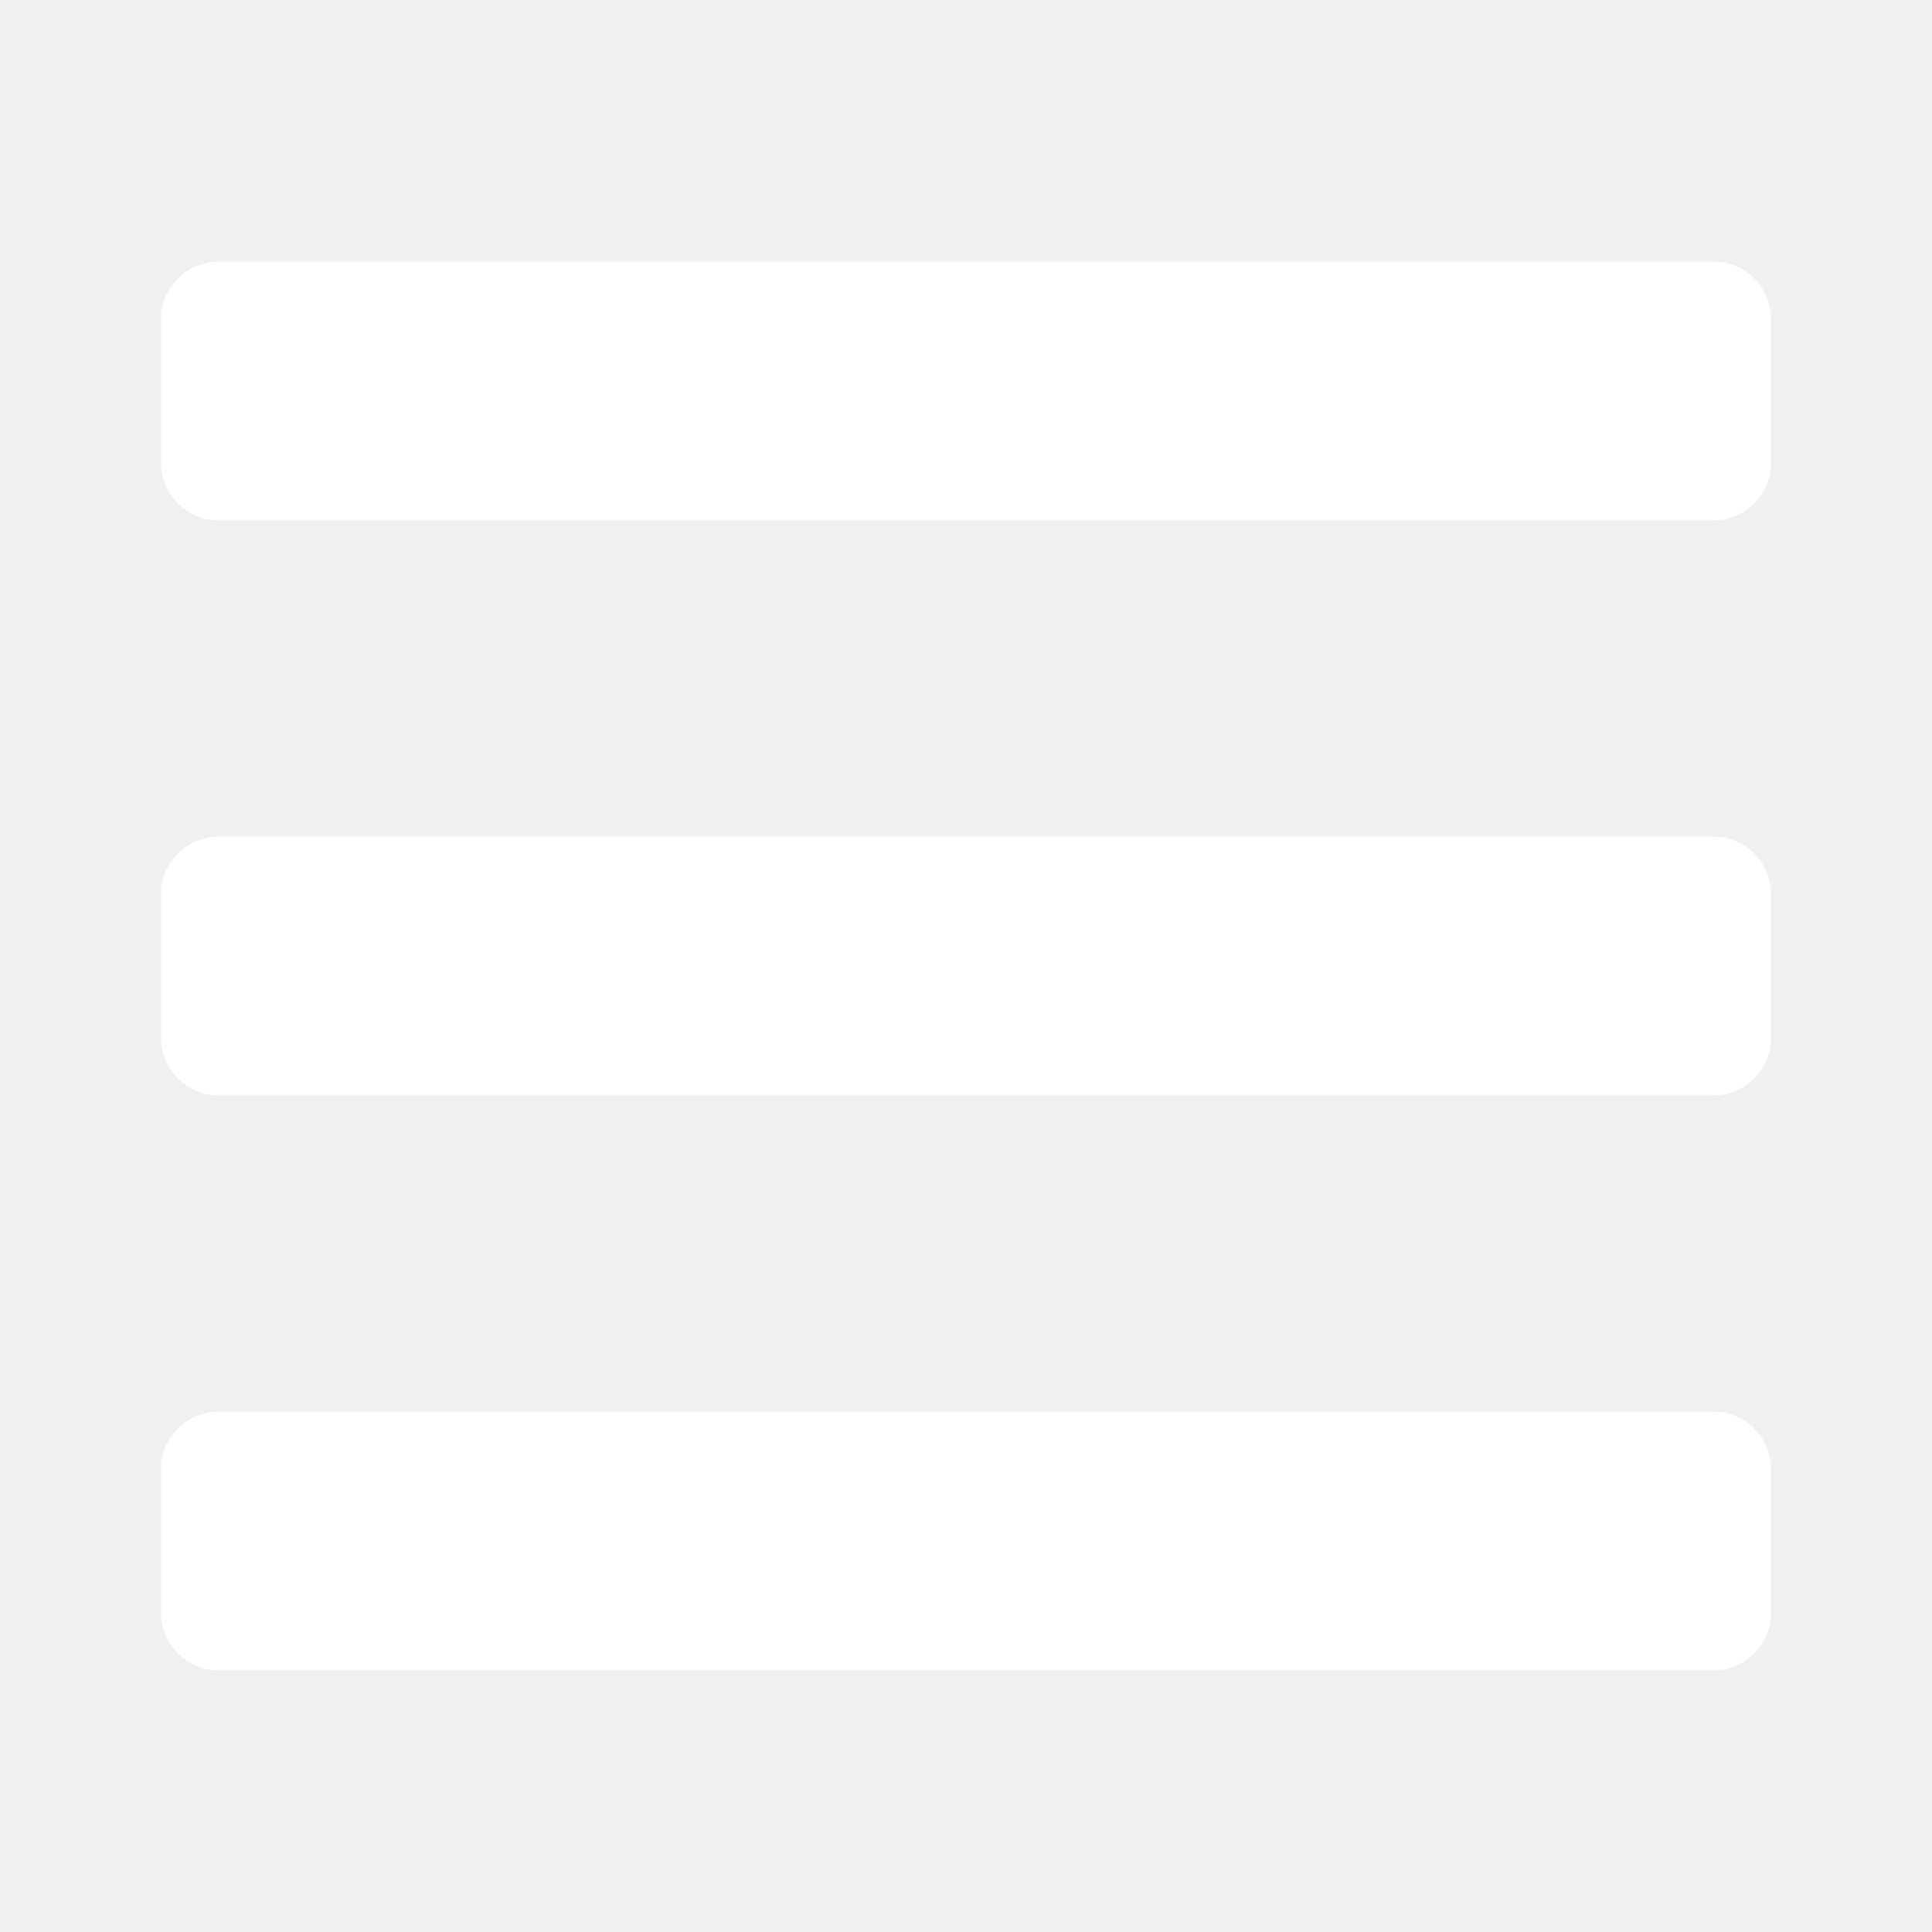
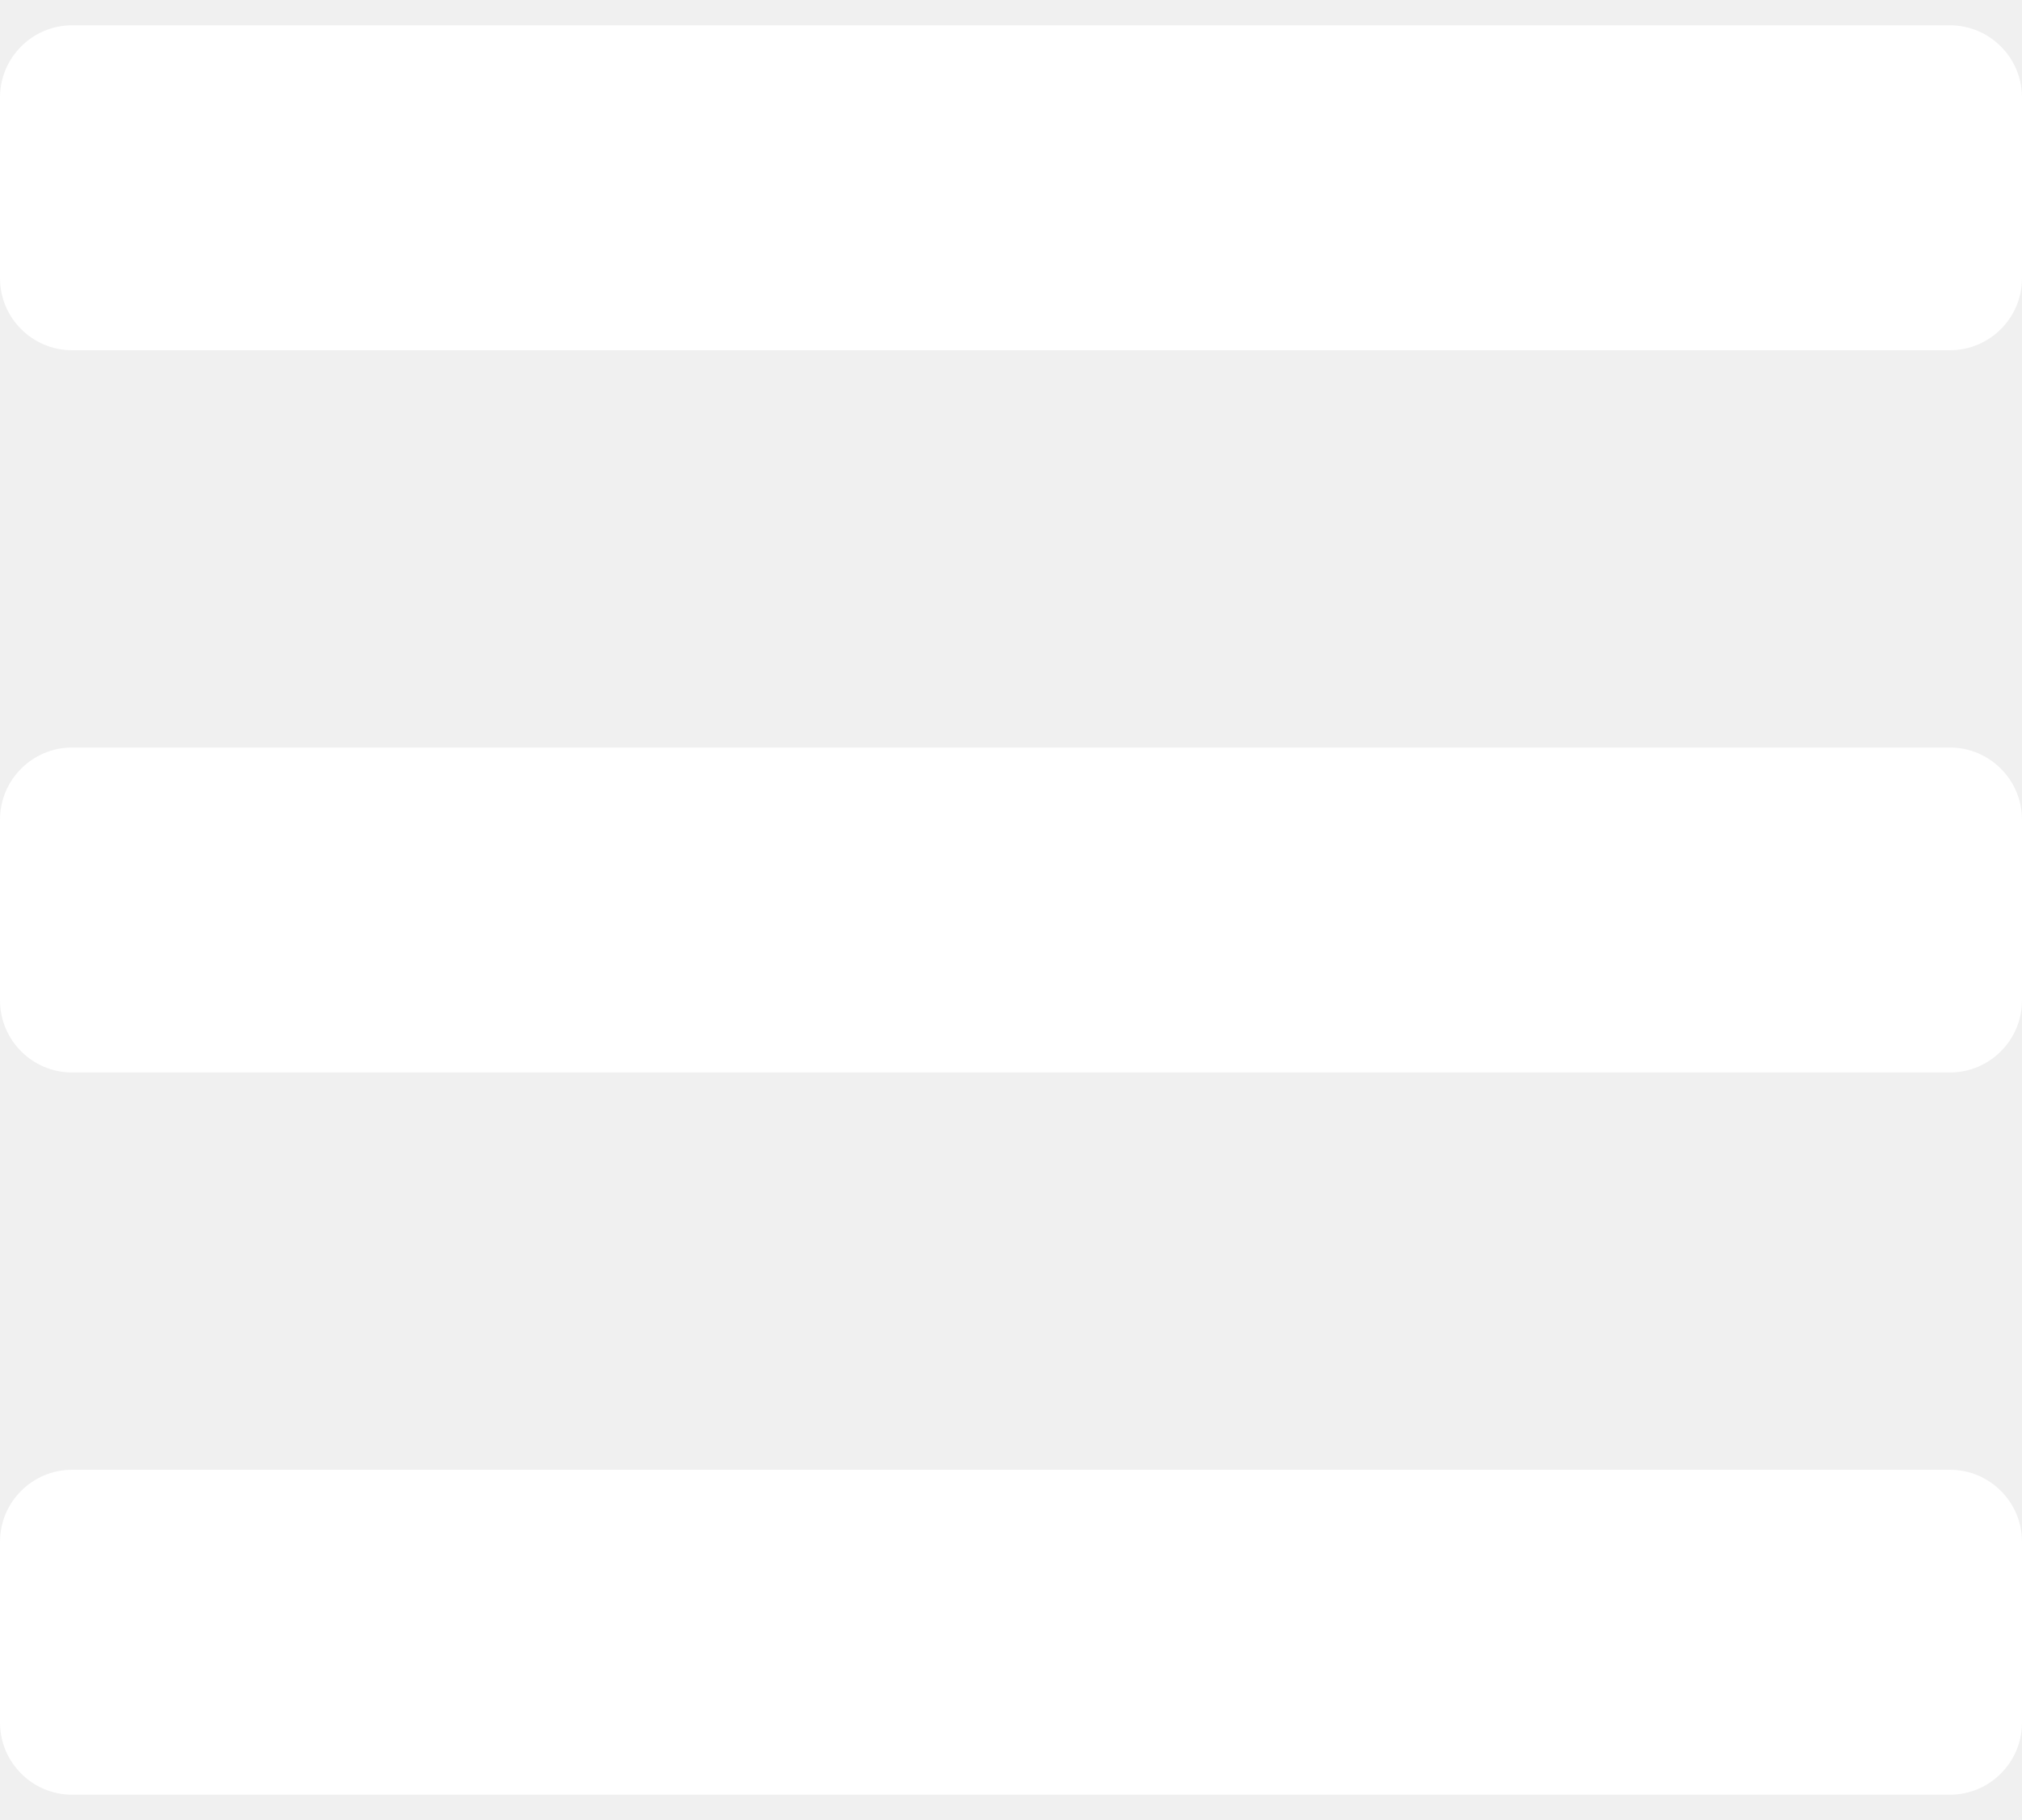
- <svg xmlns="http://www.w3.org/2000/svg" width="24" height="24" viewBox="0 0 24 24" fill="none">
-   <path d="M2.714 6.464H21.286C21.68 6.464 22 6.145 22 5.75V3.964C22 3.57 21.68 3.25 21.286 3.25H2.714C2.32 3.25 2 3.57 2 3.964V5.75C2 6.145 2.32 6.464 2.714 6.464ZM2.714 13.607H21.286C21.68 13.607 22 13.287 22 12.893V11.107C22 10.713 21.68 10.393 21.286 10.393H2.714C2.32 10.393 2 10.713 2 11.107V12.893C2 13.287 2.32 13.607 2.714 13.607ZM2.714 20.75H21.286C21.68 20.75 22 20.43 22 20.036V18.25C22 17.855 21.68 17.536 21.286 17.536H2.714C2.32 17.536 2 17.855 2 18.25V20.036C2 20.43 2.32 20.75 2.714 20.75Z" fill="white" />
+ <svg xmlns="http://www.w3.org/2000/svg" width="20" height="18" viewBox="0 0 20 18" fill="none">
+   <path d="M0.714 3.464H19.286C19.68 3.464 20 3.145 20 2.75V0.964C20 0.57 19.68 0.25 19.286 0.25H0.714C0.32 0.25 0 0.57 0 0.964V2.75C0 3.145 0.32 3.464 0.714 3.464ZM0.714 10.607H19.286C19.68 10.607 20 10.287 20 9.893V8.107C20 7.713 19.68 7.393 19.286 7.393H0.714C0.32 7.393 0 7.713 0 8.107V9.893C0 10.287 0.32 10.607 0.714 10.607ZM0.714 17.75H19.286C19.68 17.75 20 17.43 20 17.036V15.25C20 14.855 19.68 14.536 19.286 14.536H0.714C0.32 14.536 0 14.855 0 15.25V17.036C0 17.43 0.32 17.75 0.714 17.75Z" fill="white" />
</svg>
